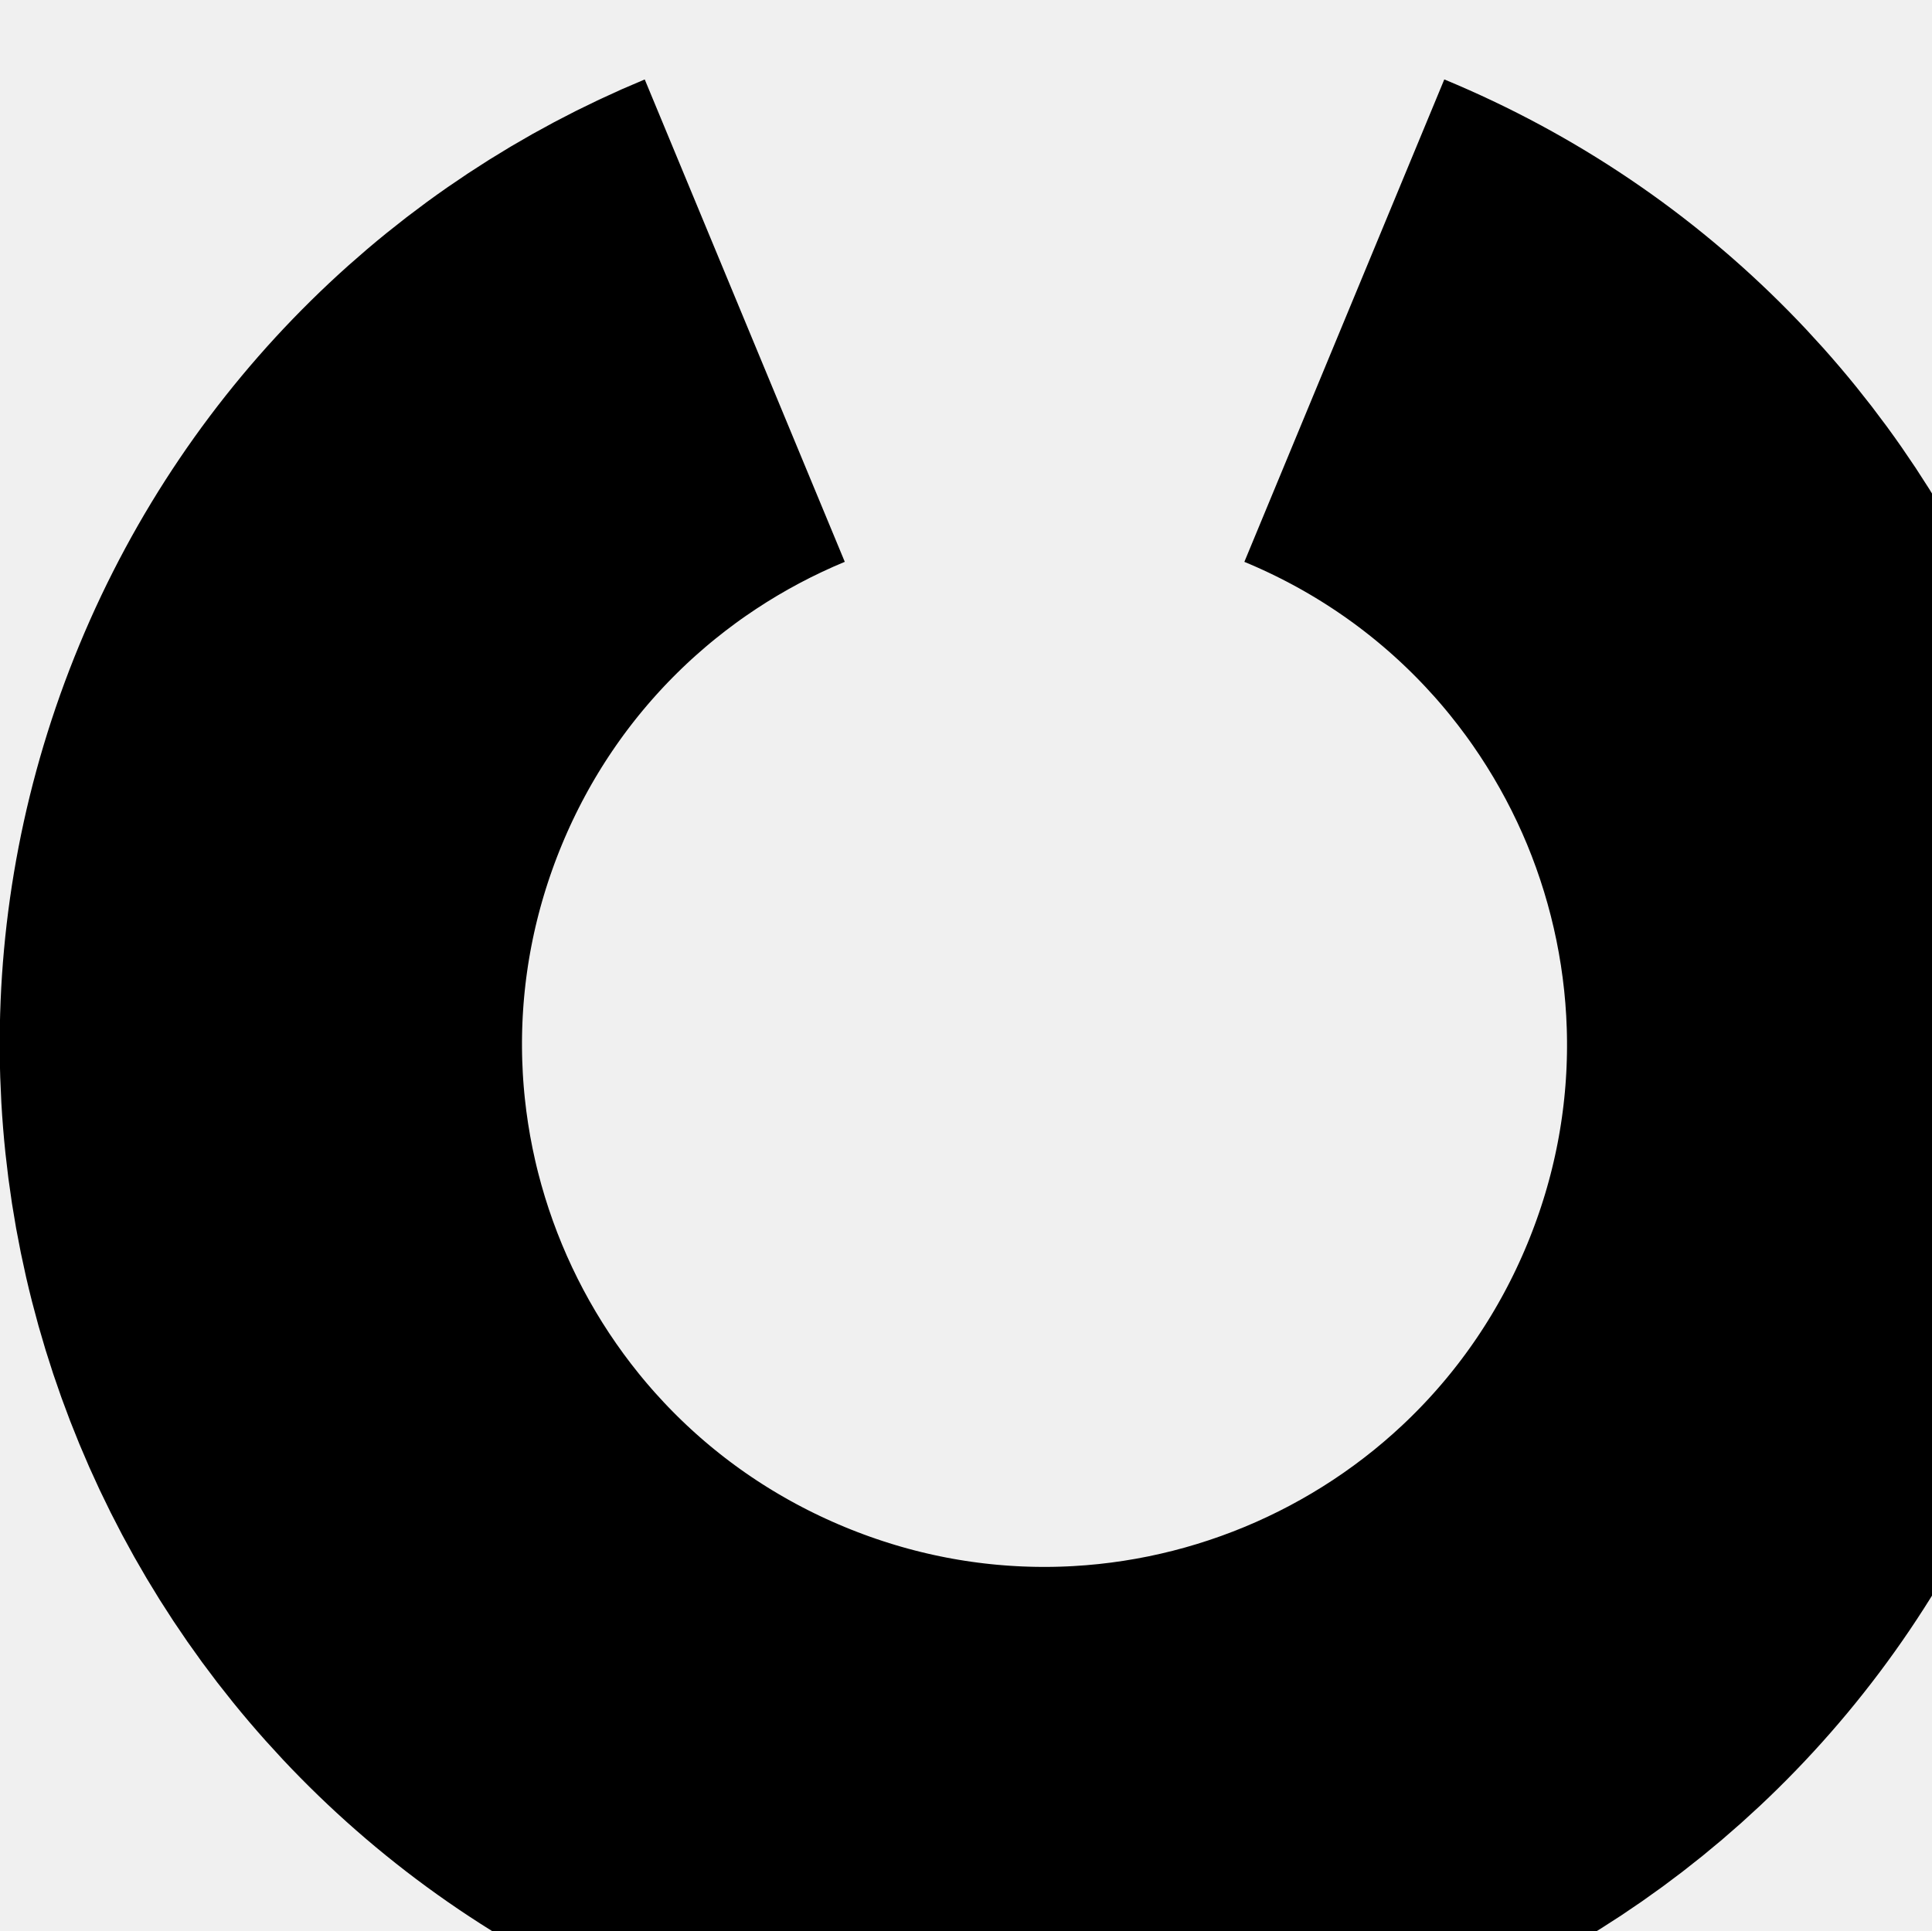
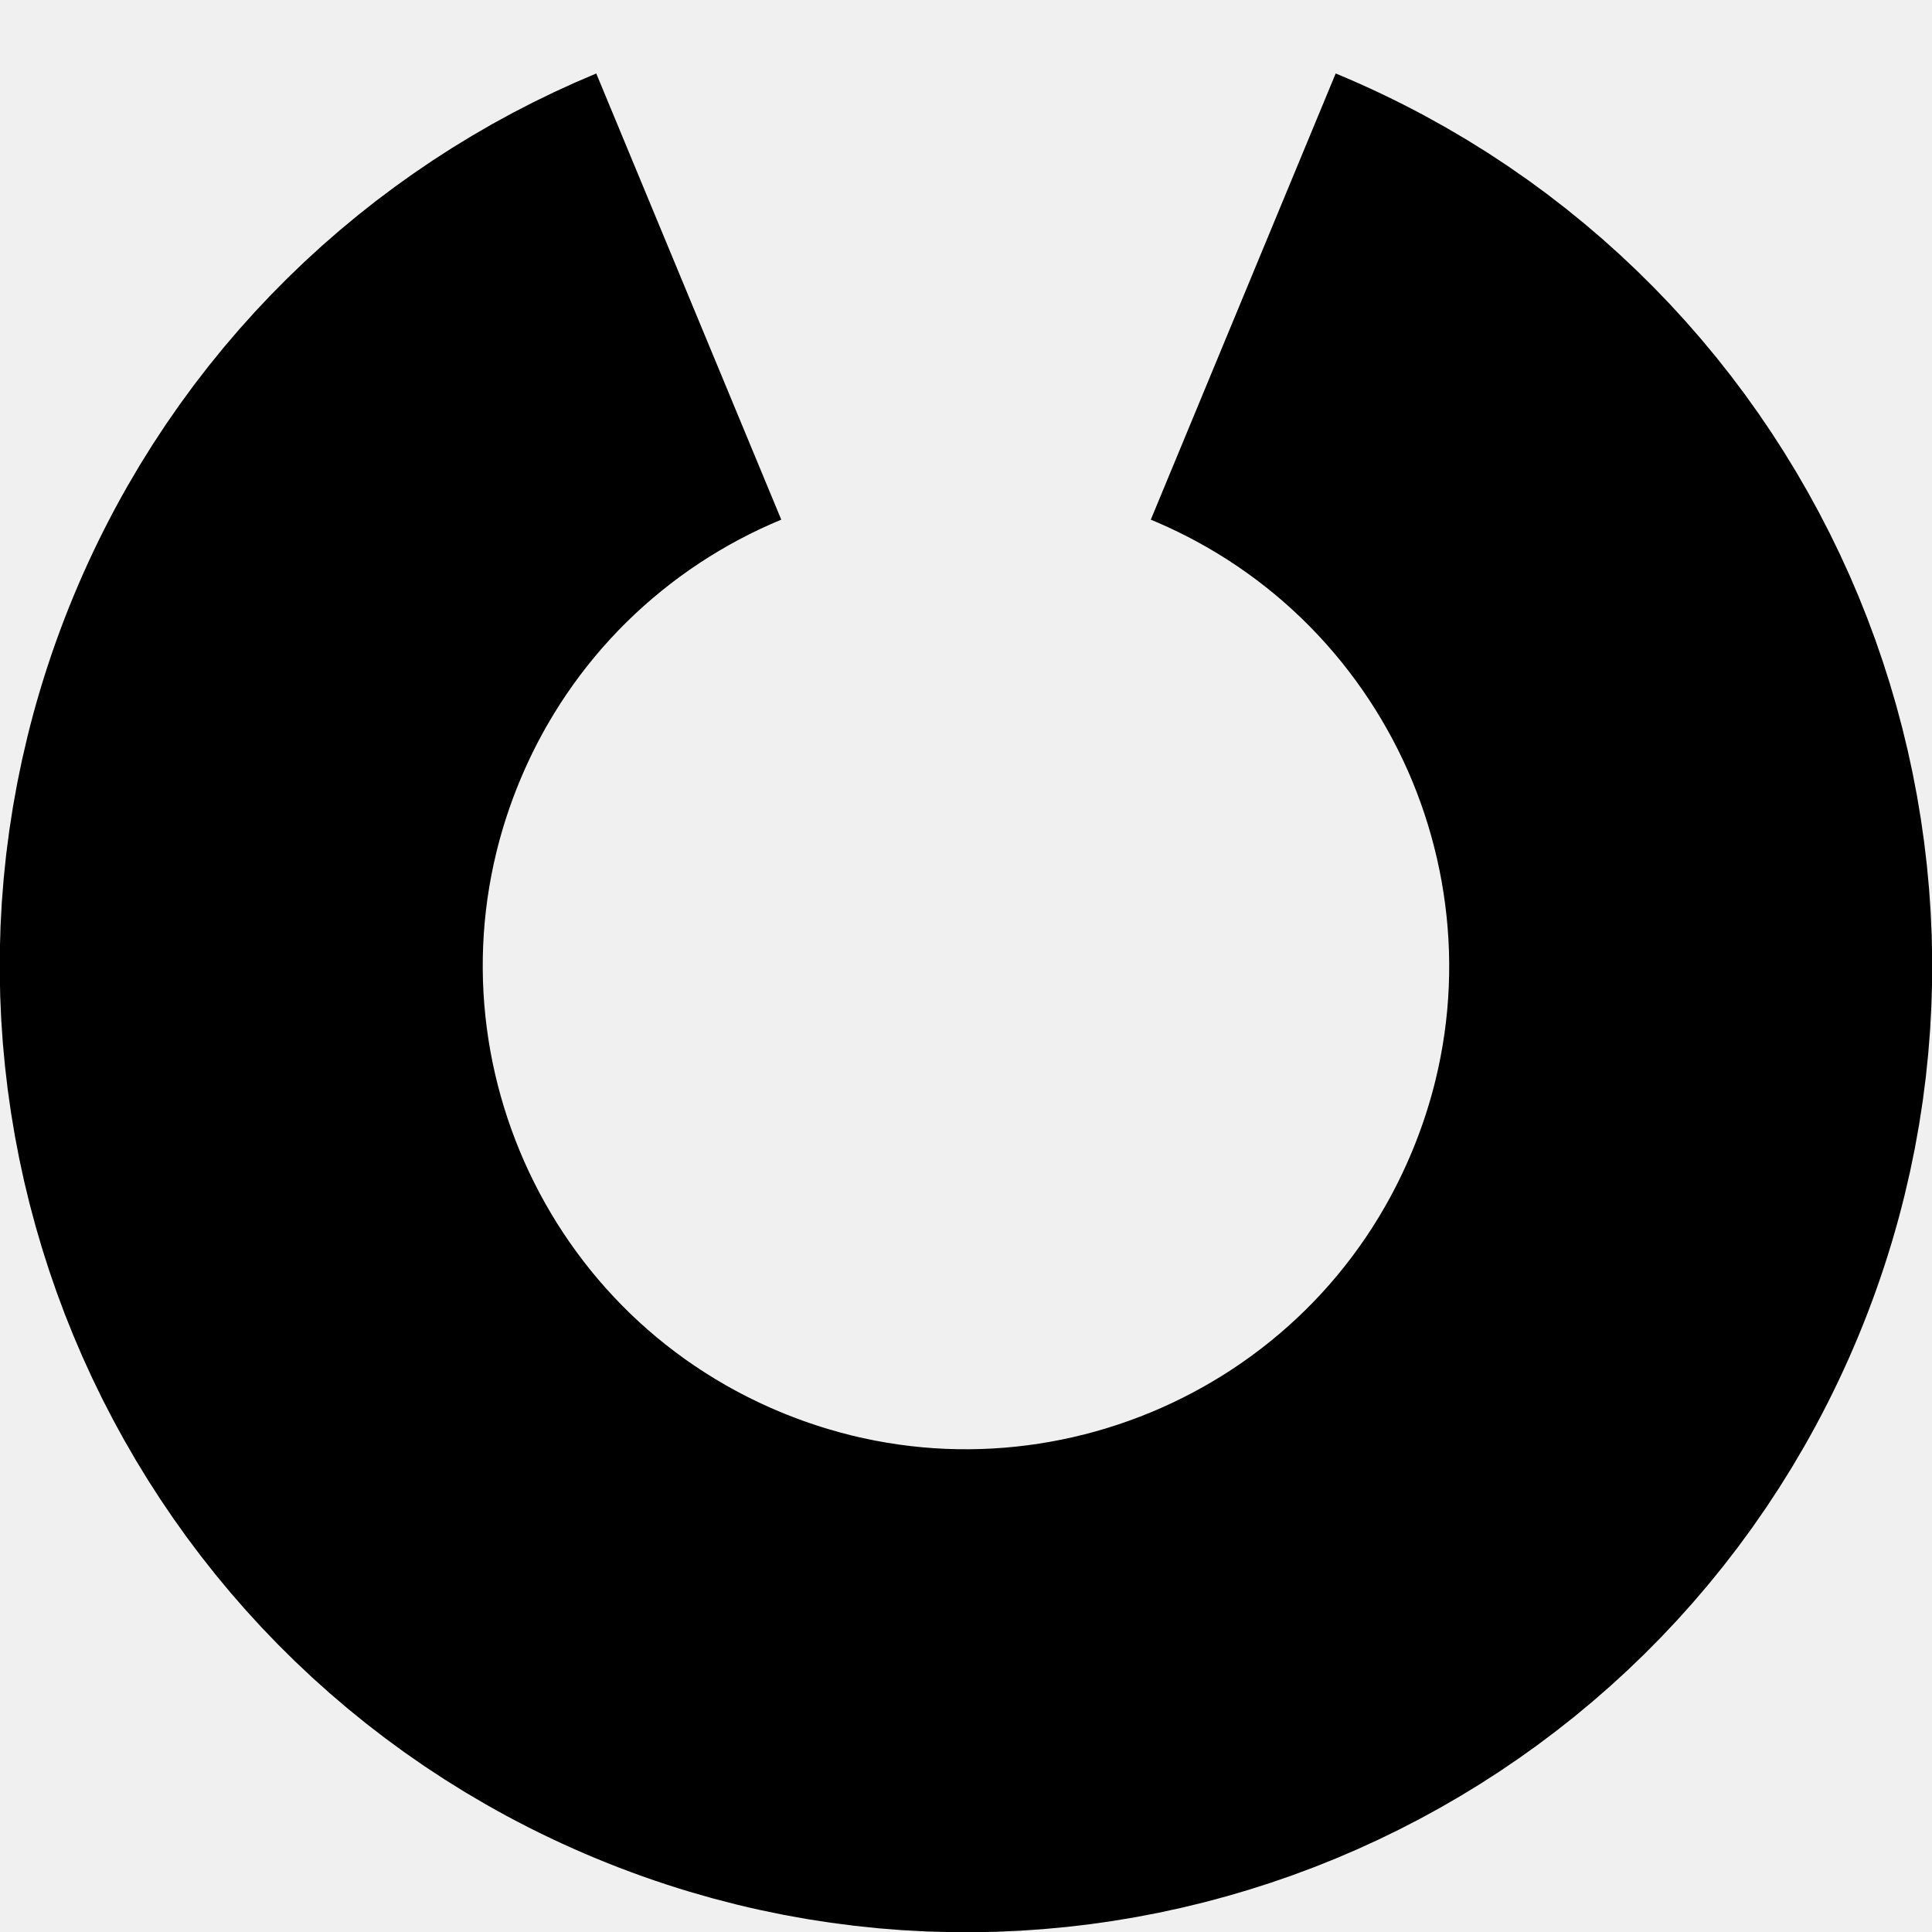
- <svg xmlns="http://www.w3.org/2000/svg" fill="none">
+ <svg xmlns="http://www.w3.org/2000/svg" viewBox="0 0 8 8" fill="none">
  <g clip-path="url(#clip0_2588_3918)">
    <path d="M2.852 1.228C2.143 1.522 1.545 2.087 1.228 2.852C0.594 4.383 1.321 6.138 2.852 6.772C4.383 7.406 6.138 6.679 6.772 5.148C7.089 4.383 7.065 3.561 6.772 2.852C6.478 2.143 5.913 1.545 5.148 1.228" stroke="currentColor" class="icon-dark" stroke-width="2" />
  </g>
  <defs>
    <clipPath id="clip0_2588_3918">
      <rect width="8" height="8" fill="white" />
    </clipPath>
  </defs>
</svg>
